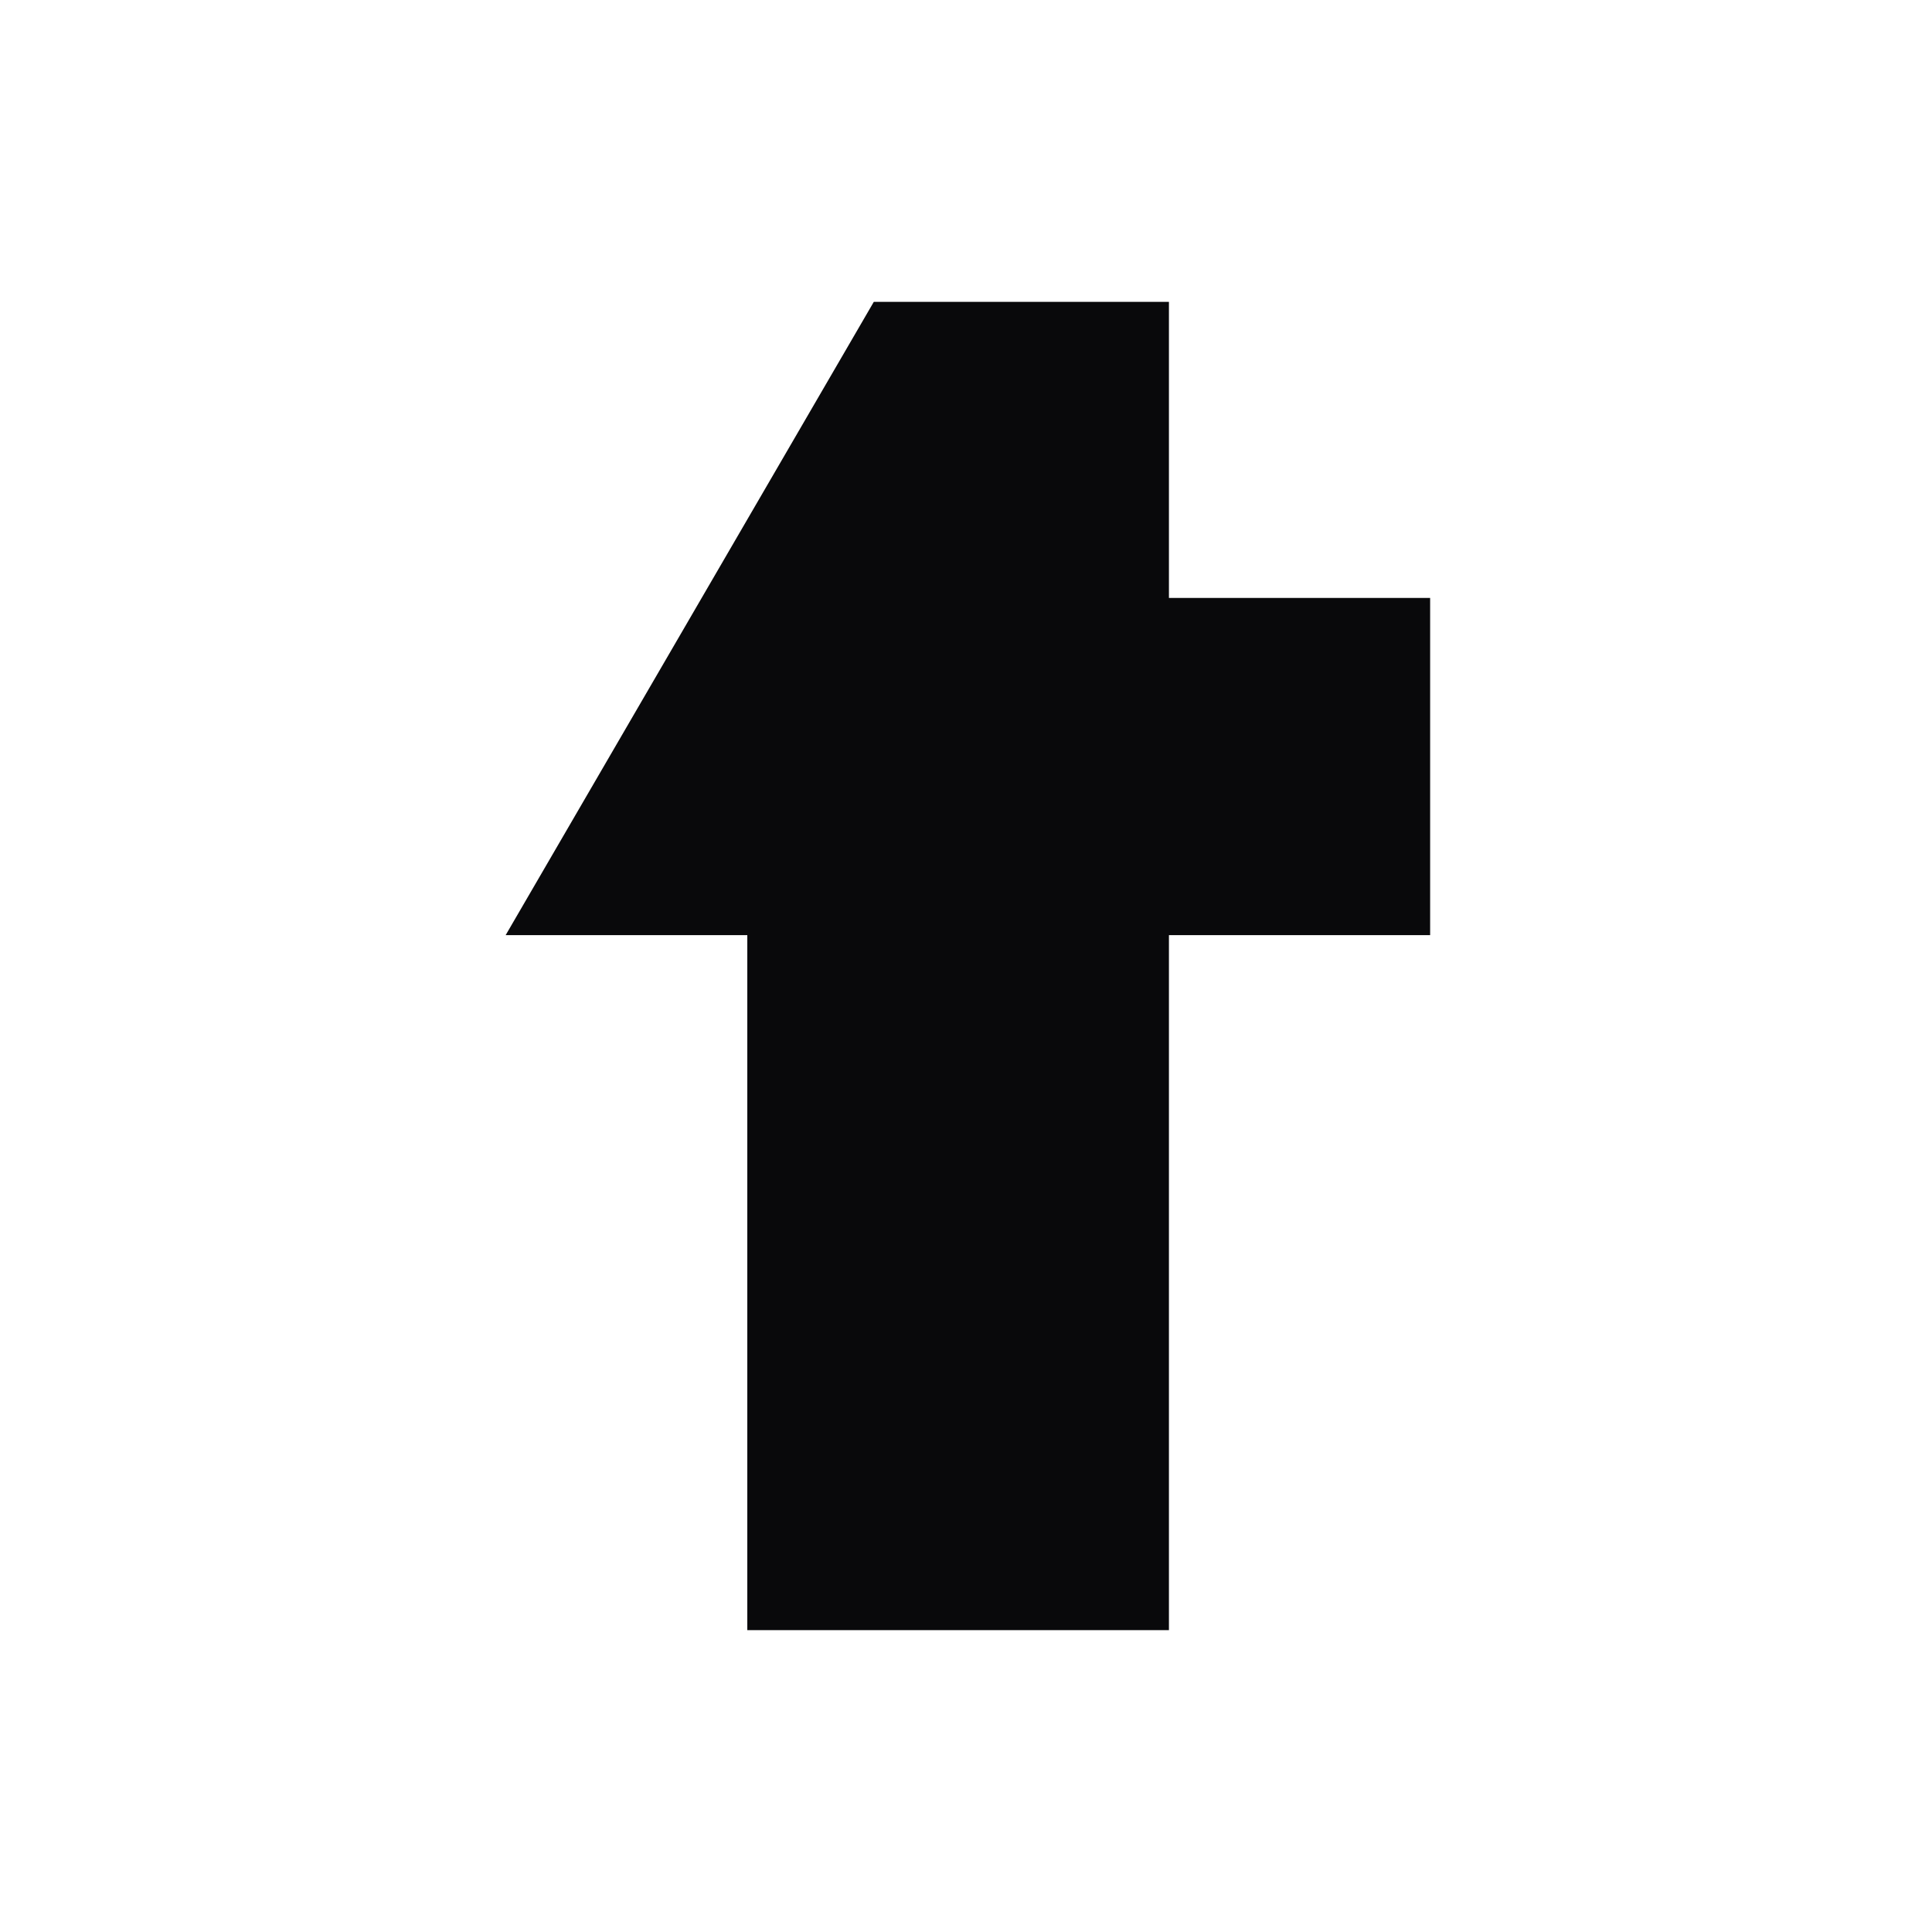
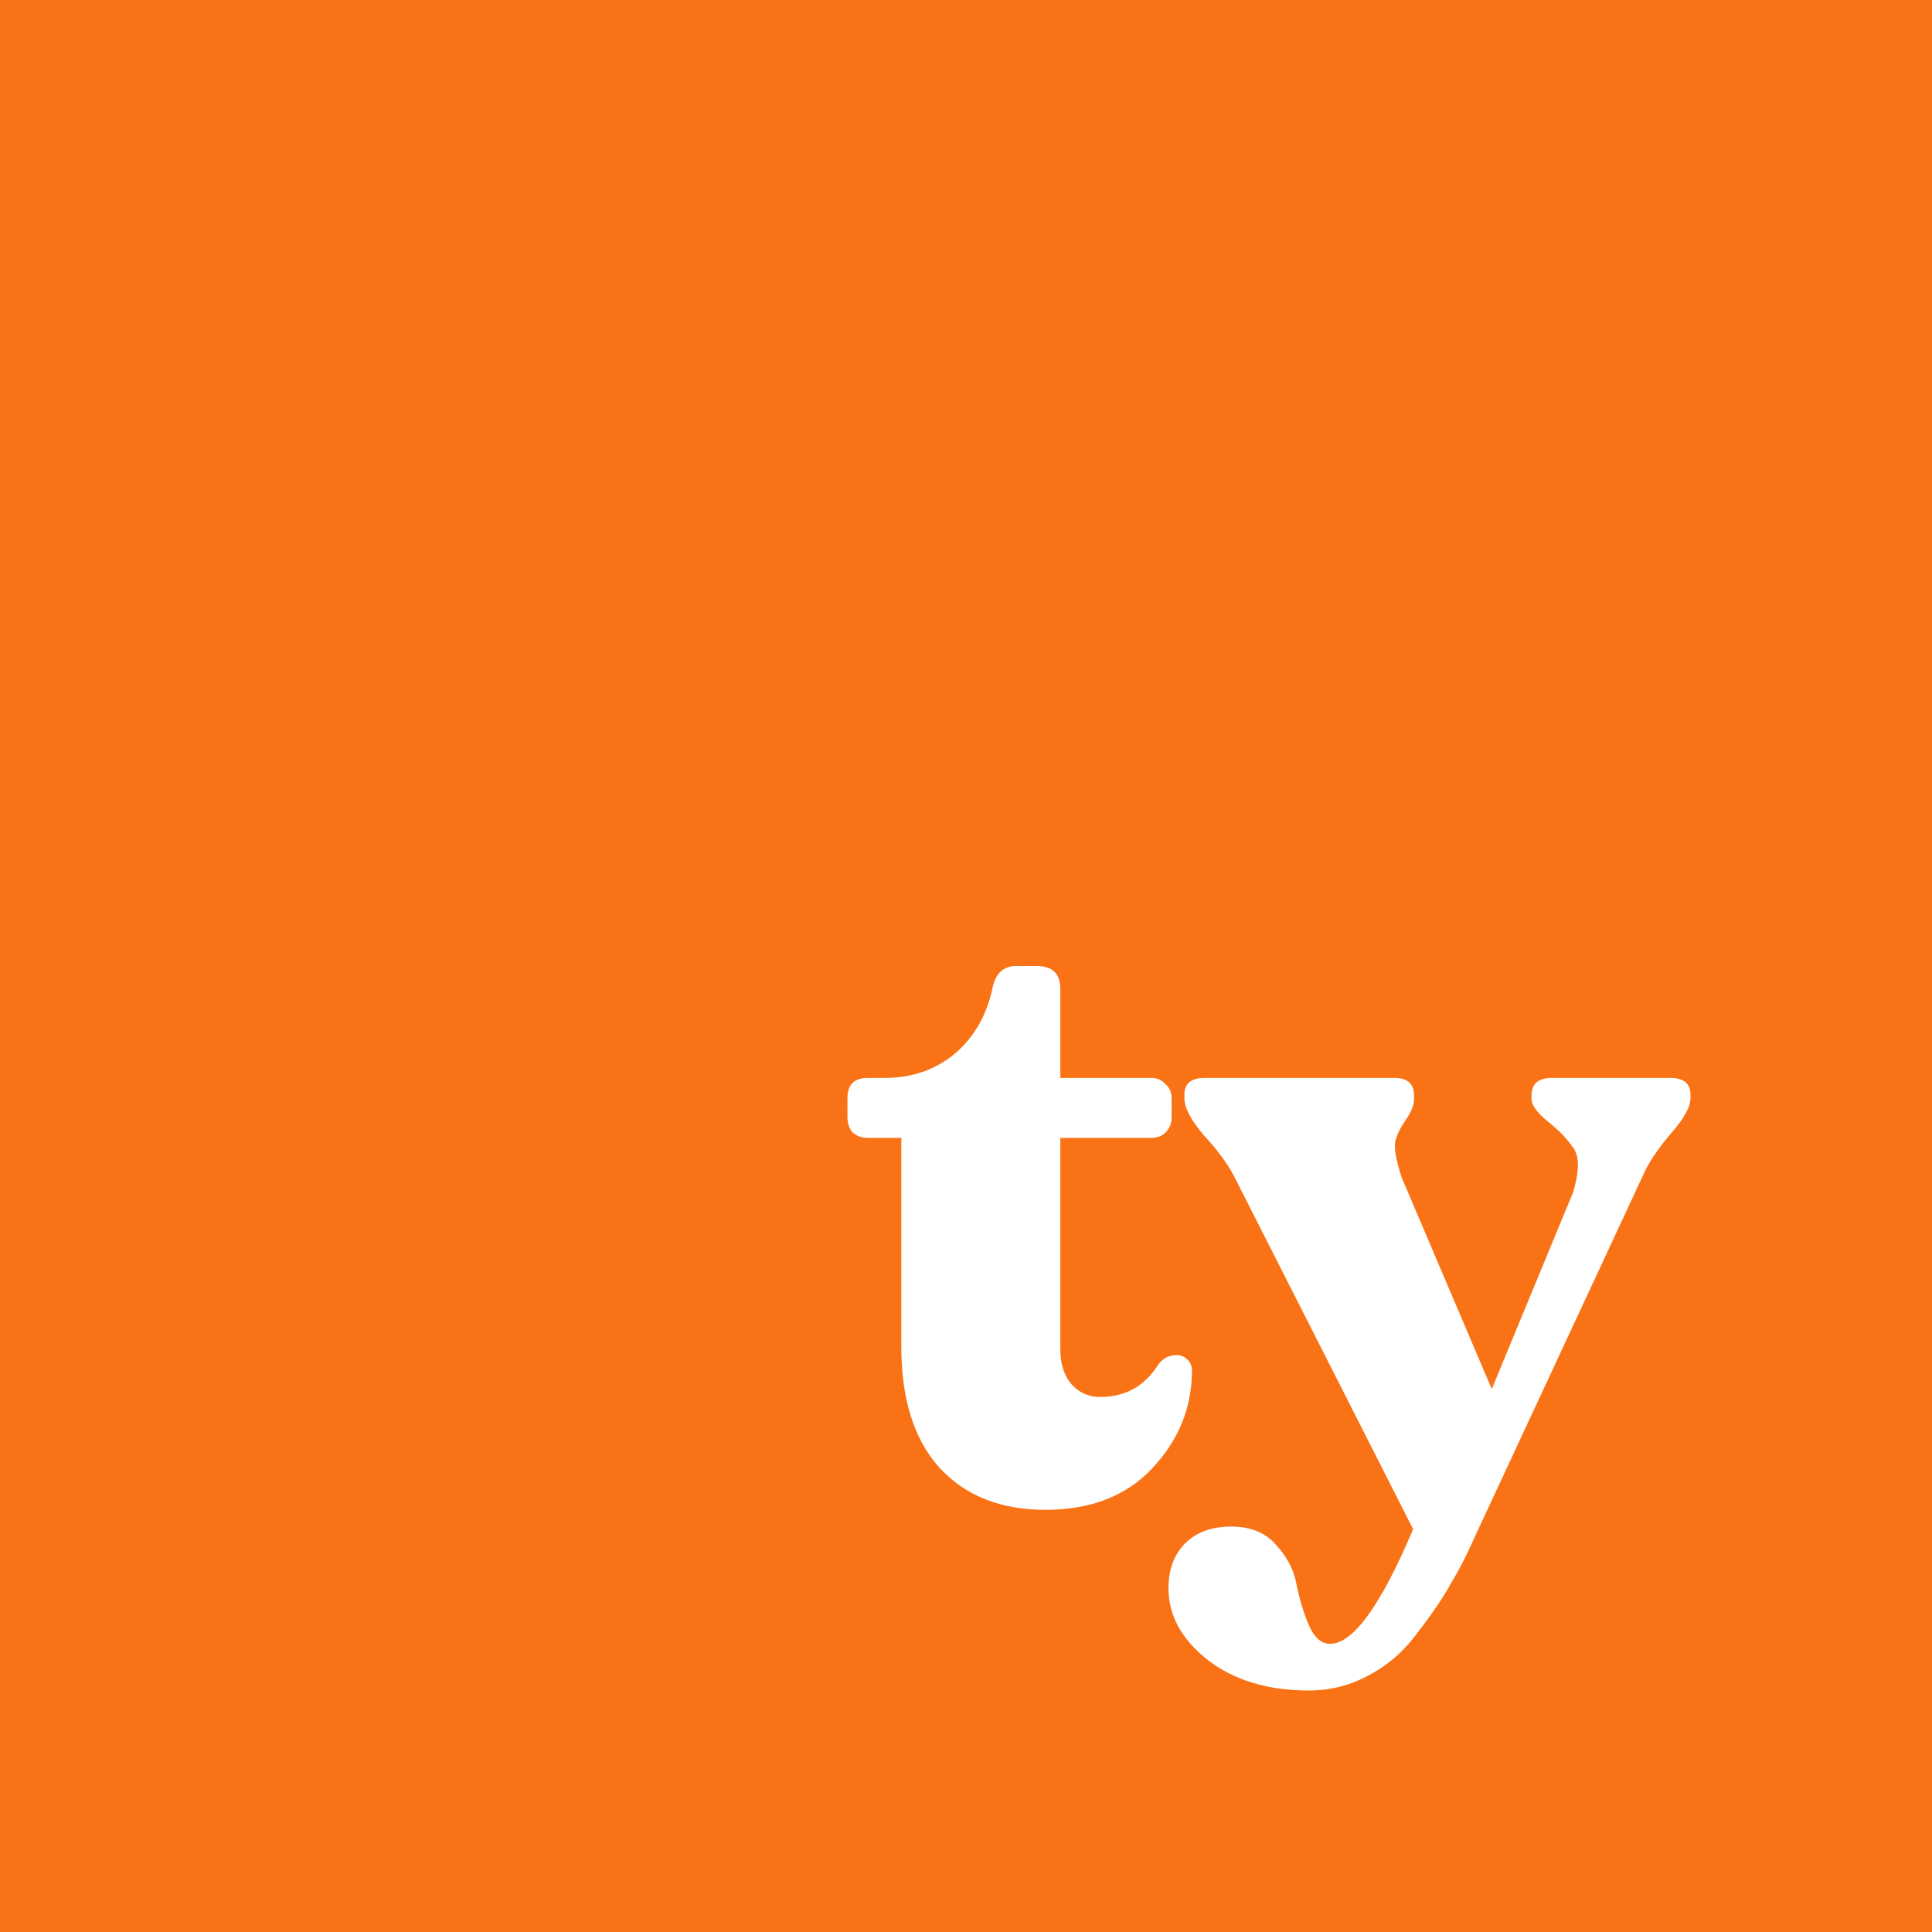
<svg xmlns="http://www.w3.org/2000/svg" fill="none" viewBox="0 0 512 512">
-   <path fill="#fff" d="M0 0h512v512H0z" />
-   <path fill="#09090b" d="M309.779 80v78.464H379v89.363h-69.221V432H198.043V247.827H134L231.564 80h78.215Z" />
+   <path fill="#f97316" d="M0 0h512v512H0z" />
+   <path fill="#fff" d="M442.616 285.664c3.589 0 5.384 1.479 5.384 4.438v.934c0 2.336-1.795 5.528-5.384 9.577-3.433 4.048-5.852 7.708-7.256 10.978l-44.241 95.066c-2.185 4.983-4.369 9.265-6.554 12.846-2.029 3.738-4.916 8.02-8.661 12.847-3.589 4.983-7.881 8.798-12.874 11.445-4.994 2.803-10.378 4.205-16.152 4.205-10.923 0-19.896-2.725-26.919-8.175-6.866-5.451-10.299-11.757-10.299-18.92 0-4.983 1.482-8.954 4.447-11.913 2.965-2.958 7.023-4.438 12.172-4.438 5.15 0 9.129 1.635 11.938 4.906 2.965 3.27 4.76 6.773 5.384 10.511.78 3.892 1.873 7.474 3.277 10.744 1.405 3.27 3.277 4.905 5.618 4.905 6.086 0 13.421-10.122 22.003-30.365l-47.517-93.664c-1.717-3.27-4.37-6.852-7.959-10.745-3.433-4.049-5.15-7.319-5.15-9.81v-.934c0-2.959 1.795-4.438 5.384-4.438h50.327c3.433 0 5.15 1.557 5.15 4.671v.934c0 1.558-.703 3.348-2.107 5.373-1.405 2.024-2.341 3.893-2.809 5.606-.468 1.712.078 4.983 1.638 9.81l23.876 56.058 21.536-52.087c1.716-5.762 1.716-9.733 0-11.913-1.561-2.336-3.824-4.671-6.789-7.007-2.809-2.336-4.213-4.282-4.213-5.84v-.934c0-3.114 1.794-4.671 5.384-4.671h31.366Z" />
+   <path fill="#fff" d="M277.015 400.117c-11.86 0-21.223-3.737-28.089-11.212-6.71-7.474-10.065-18.141-10.065-32v-55.357h-8.895c-1.561 0-2.887-.468-3.98-1.402-.936-1.09-1.404-2.414-1.404-3.971v-5.138c0-3.582 1.794-5.373 5.384-5.373h4.447c7.178 0 13.342-2.102 18.492-6.306 5.15-4.36 8.505-10.122 10.066-17.285.78-4.049 2.886-6.073 6.32-6.073h5.383c4.214 0 6.321 2.024 6.321 6.073v23.591h24.11c1.56 0 2.808.545 3.745 1.635 1.092.935 1.638 2.18 1.638 3.738v5.138c0 1.557-.546 2.881-1.638 3.971-.937.934-2.185 1.402-3.745 1.402h-24.11v56.058c0 3.893 1.014 7.007 3.043 9.343 2.028 2.18 4.525 3.27 7.49 3.27 6.71 0 11.86-2.881 15.449-8.642 1.093-1.402 2.341-2.18 3.745-2.336 1.405-.311 2.575-.078 3.512.701 1.092.778 1.638 1.868 1.638 3.27 0 9.81-3.511 18.453-10.533 25.927-6.867 7.319-16.308 10.978-28.324 10.978Z" />
</svg>
